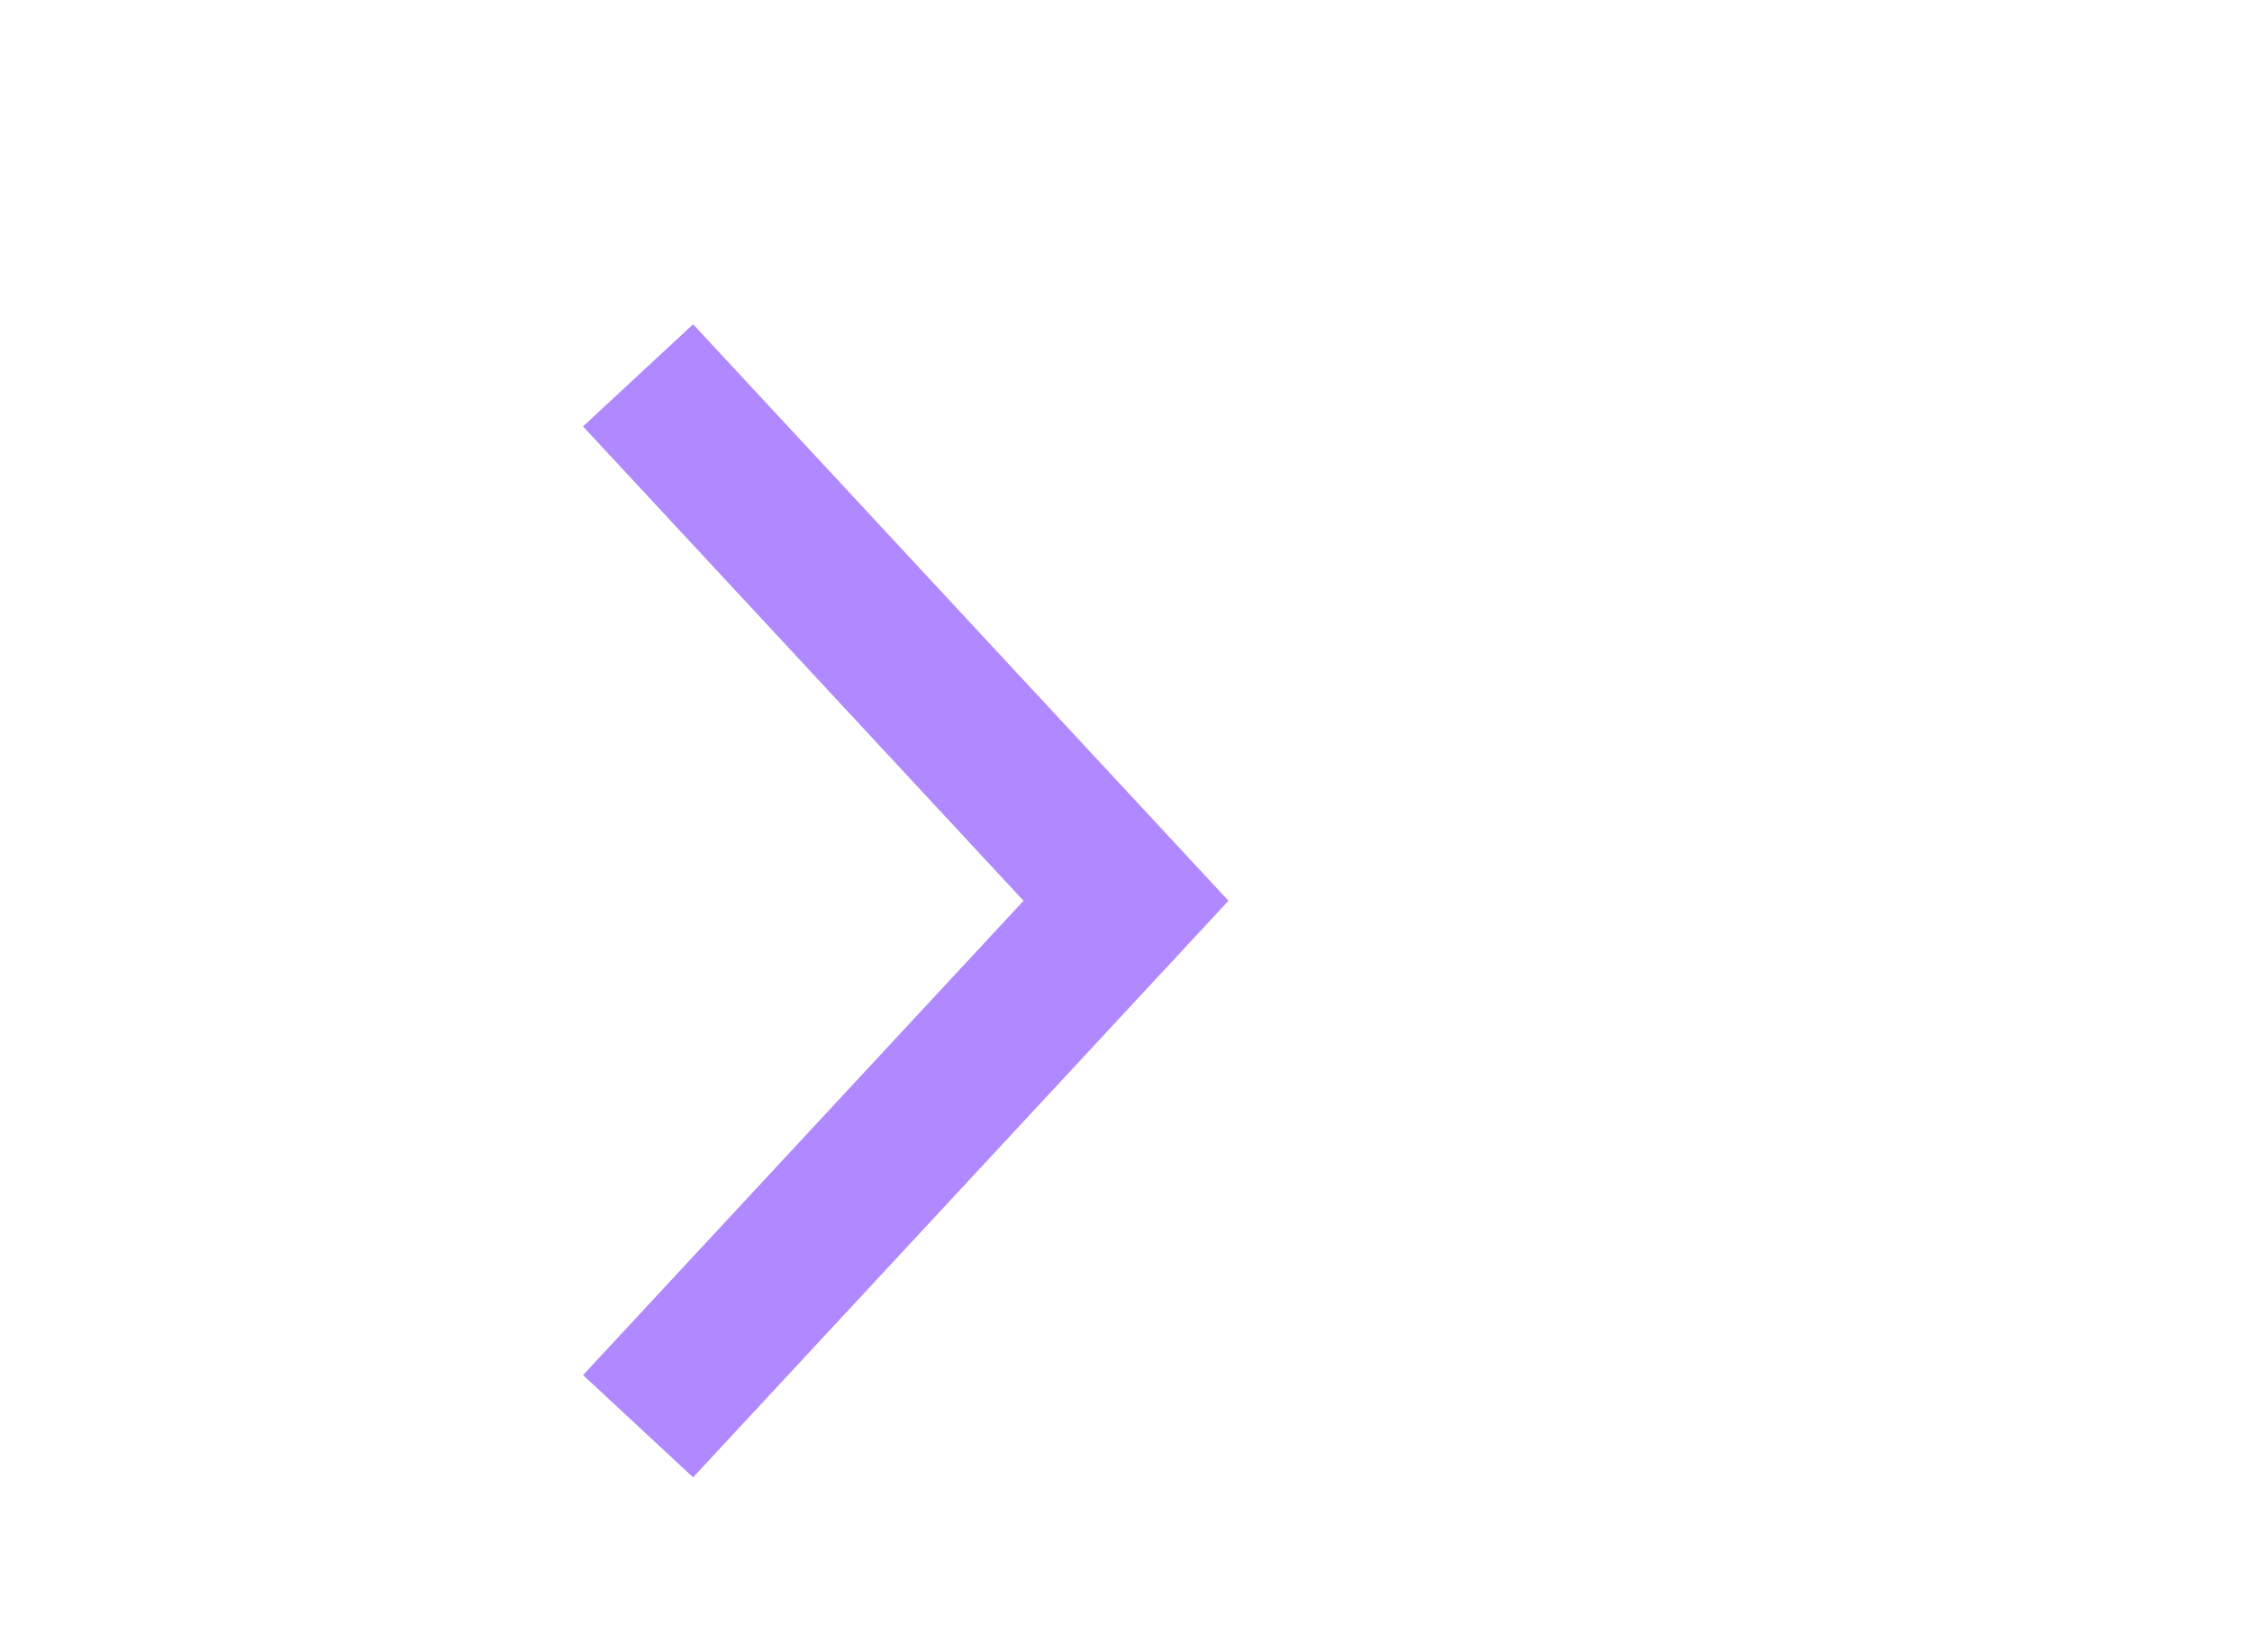
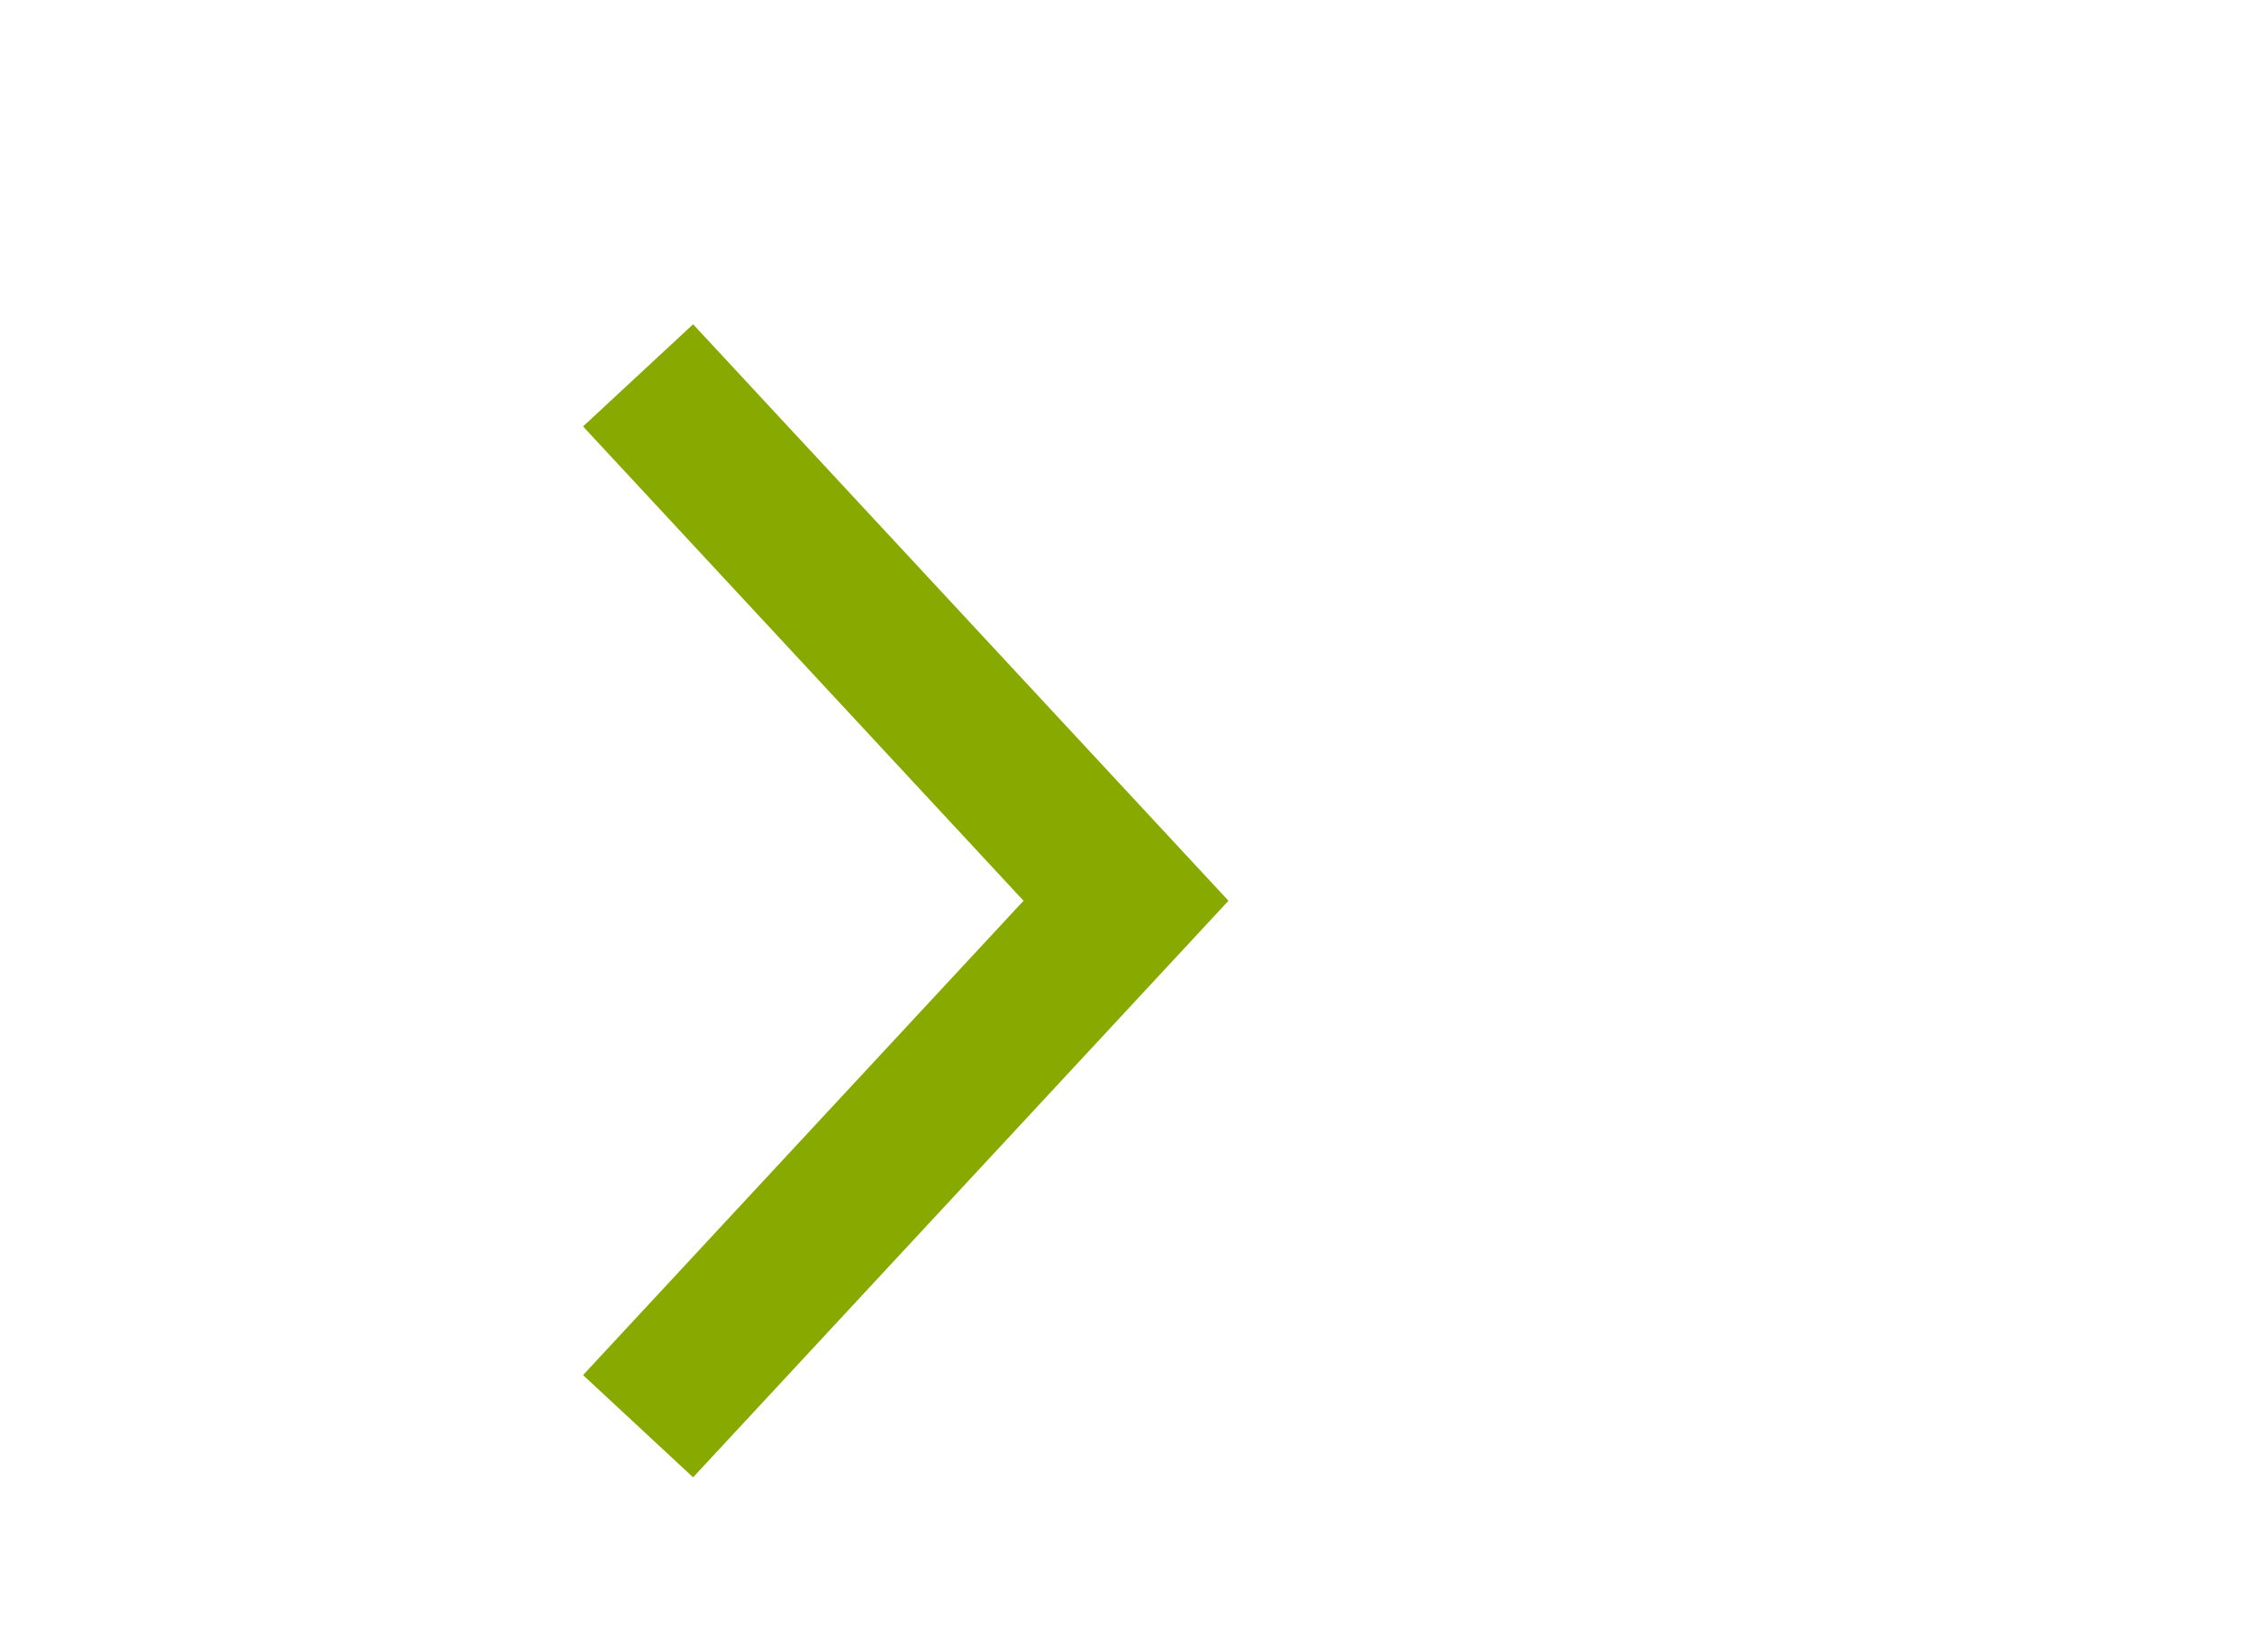
- <svg xmlns="http://www.w3.org/2000/svg" width="30px" height="22px" viewBox="0 0 30 22">
-   <defs>
-     <style type="text/css">
+ <svg xmlns="http://www.w3.org/2000/svg" width="30px" height="22px" viewBox="0 0 30 22" version="1.1" id="svg10">
+   <defs id="defs4">
+     <style type="text/css" id="style2">
            .cls-1{fill:#b088ff}.cls-2{fill:none}
        </style>
  </defs>
  <g id="ic_chevron_right" transform="rotate(-90 12 12)">
    <g id="Group_8822" data-name="Group 8822">
-       <path id="Path_18879" d="M12 16.365L4.319 9.233l1.362-1.466L12 13.635l6.319-5.868 1.361 1.466z" class="cls-1" data-name="Path 18879" />
+       <path id="Path_18879" d="M12 16.365L4.319 9.233l1.362-1.466L12 13.635l6.319-5.868 1.361 1.466z" class="cls-1" data-name="Path 18879" style="fill:#88aa00;fill-opacity:1" />
    </g>
    <path id="Rectangle_4407" d="M0 0h24v24H0z" class="cls-2" data-name="Rectangle 4407" />
  </g>
</svg>
